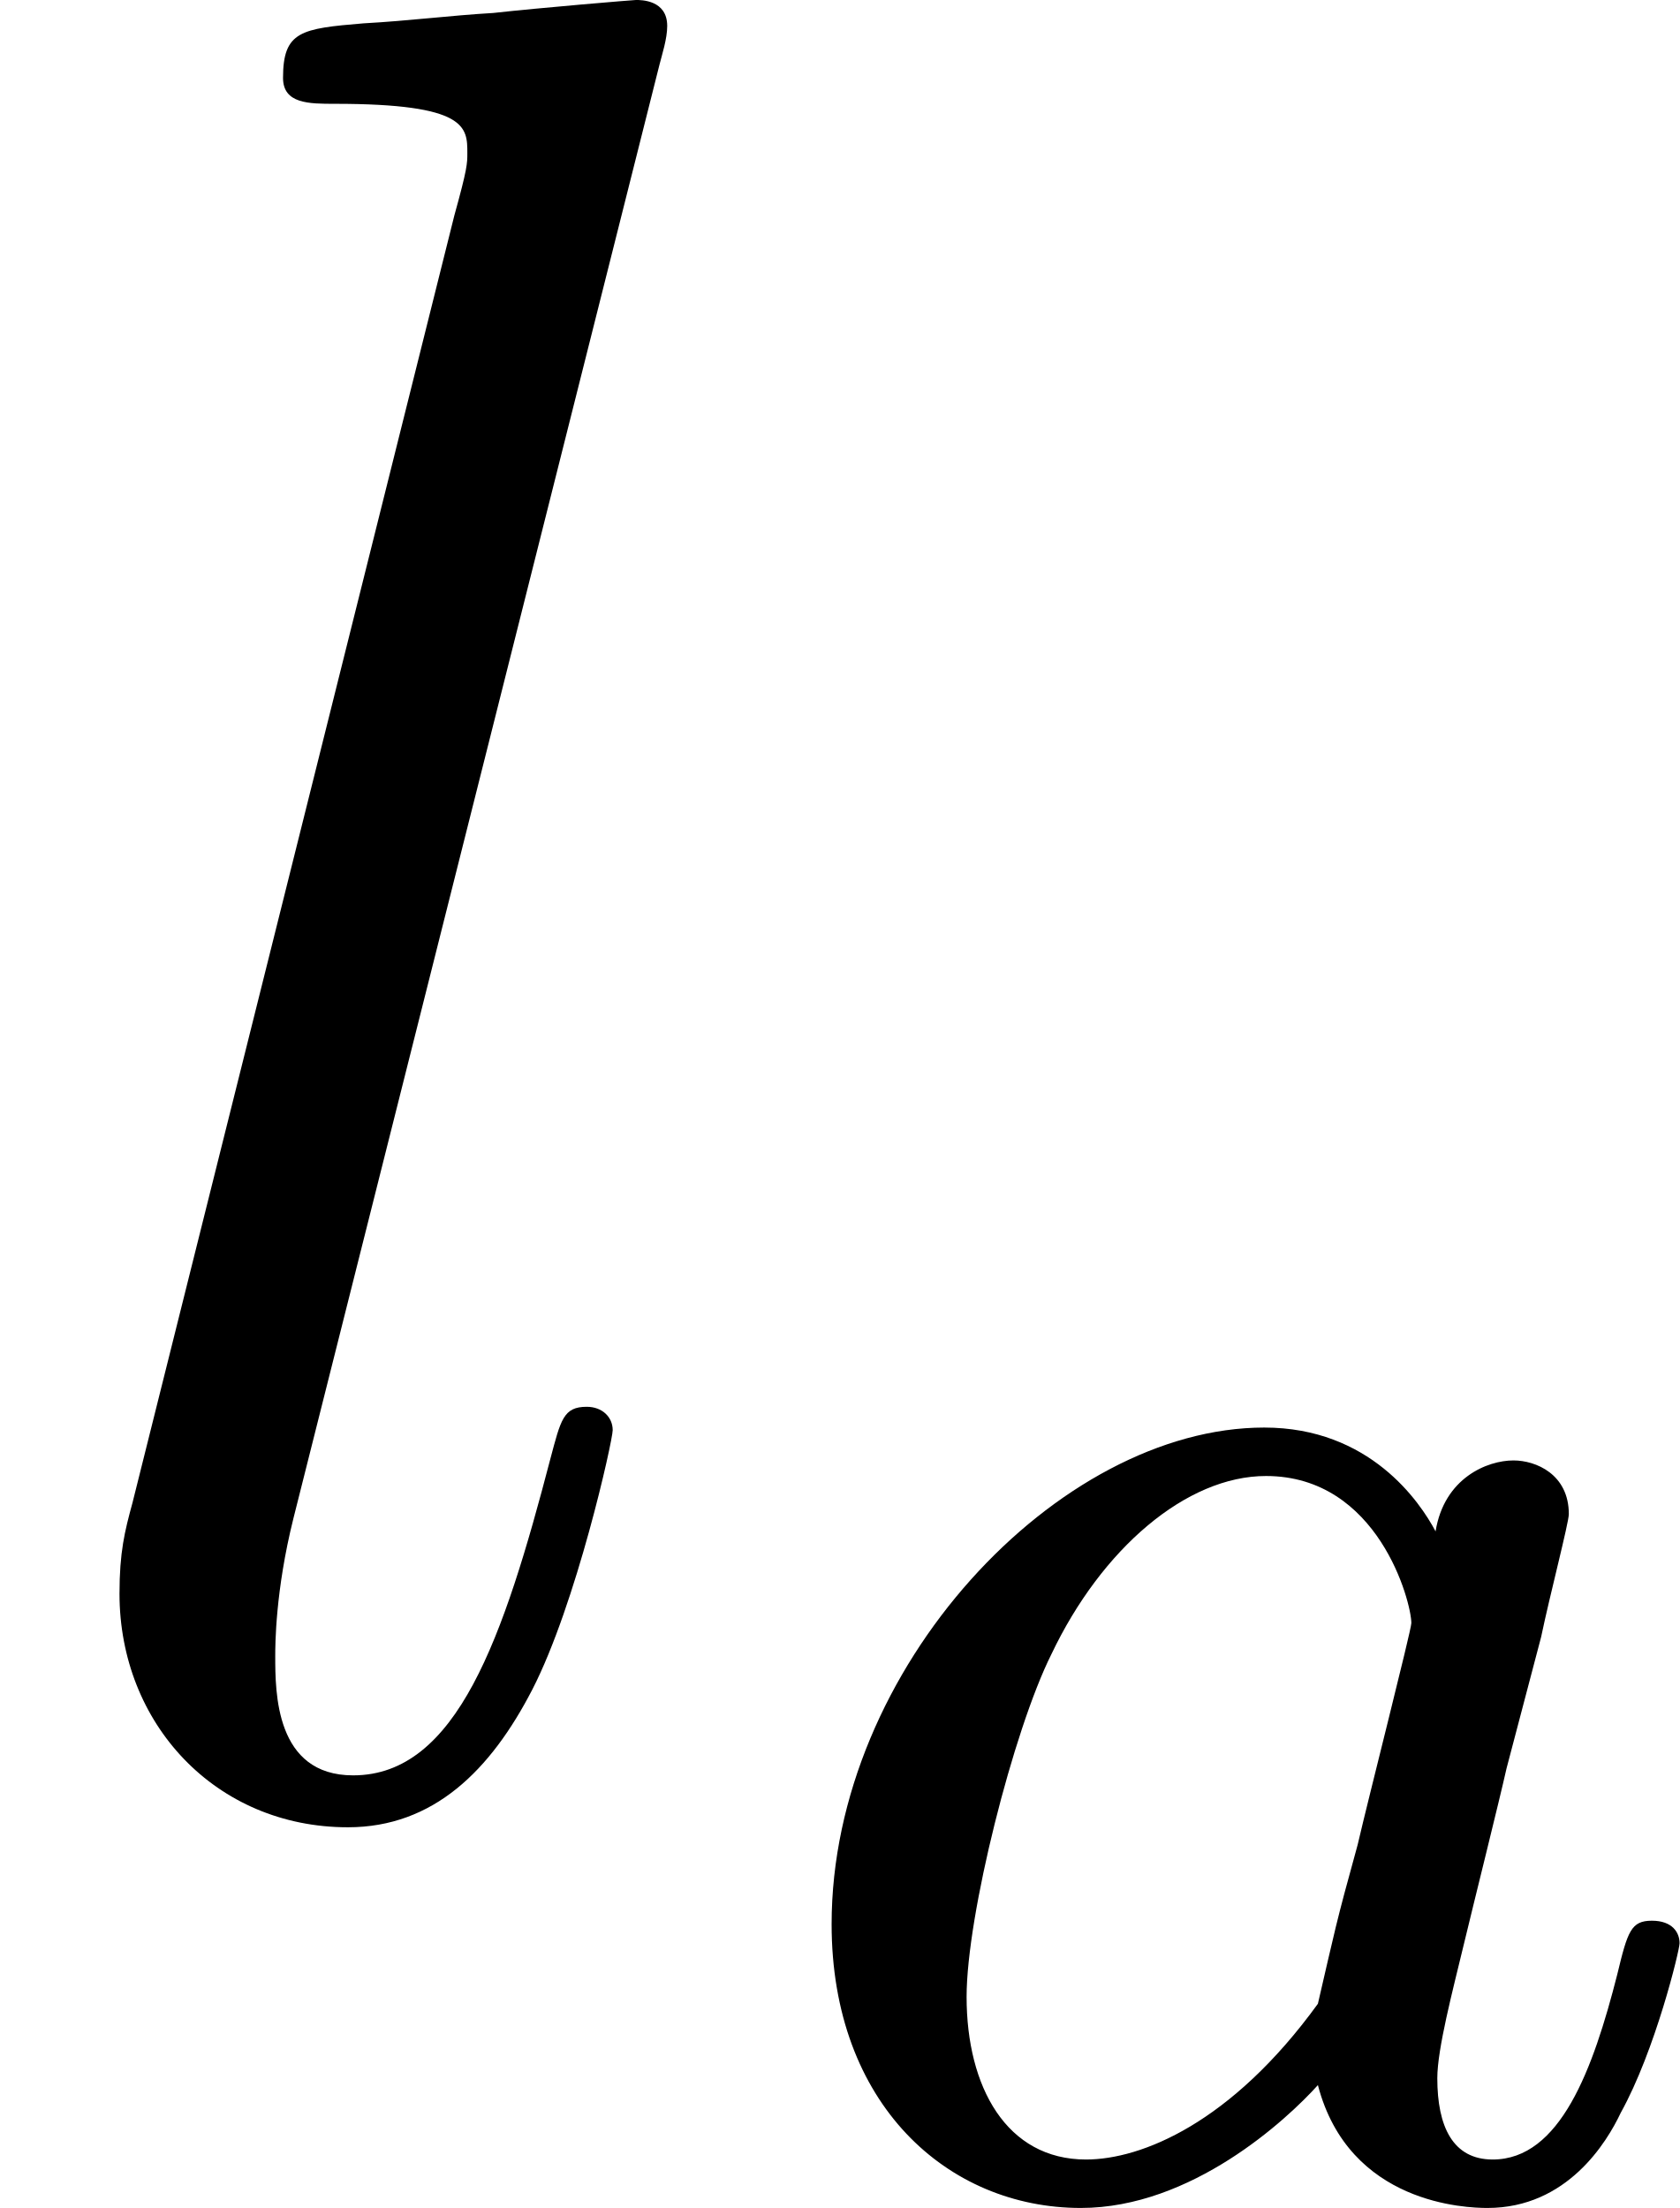
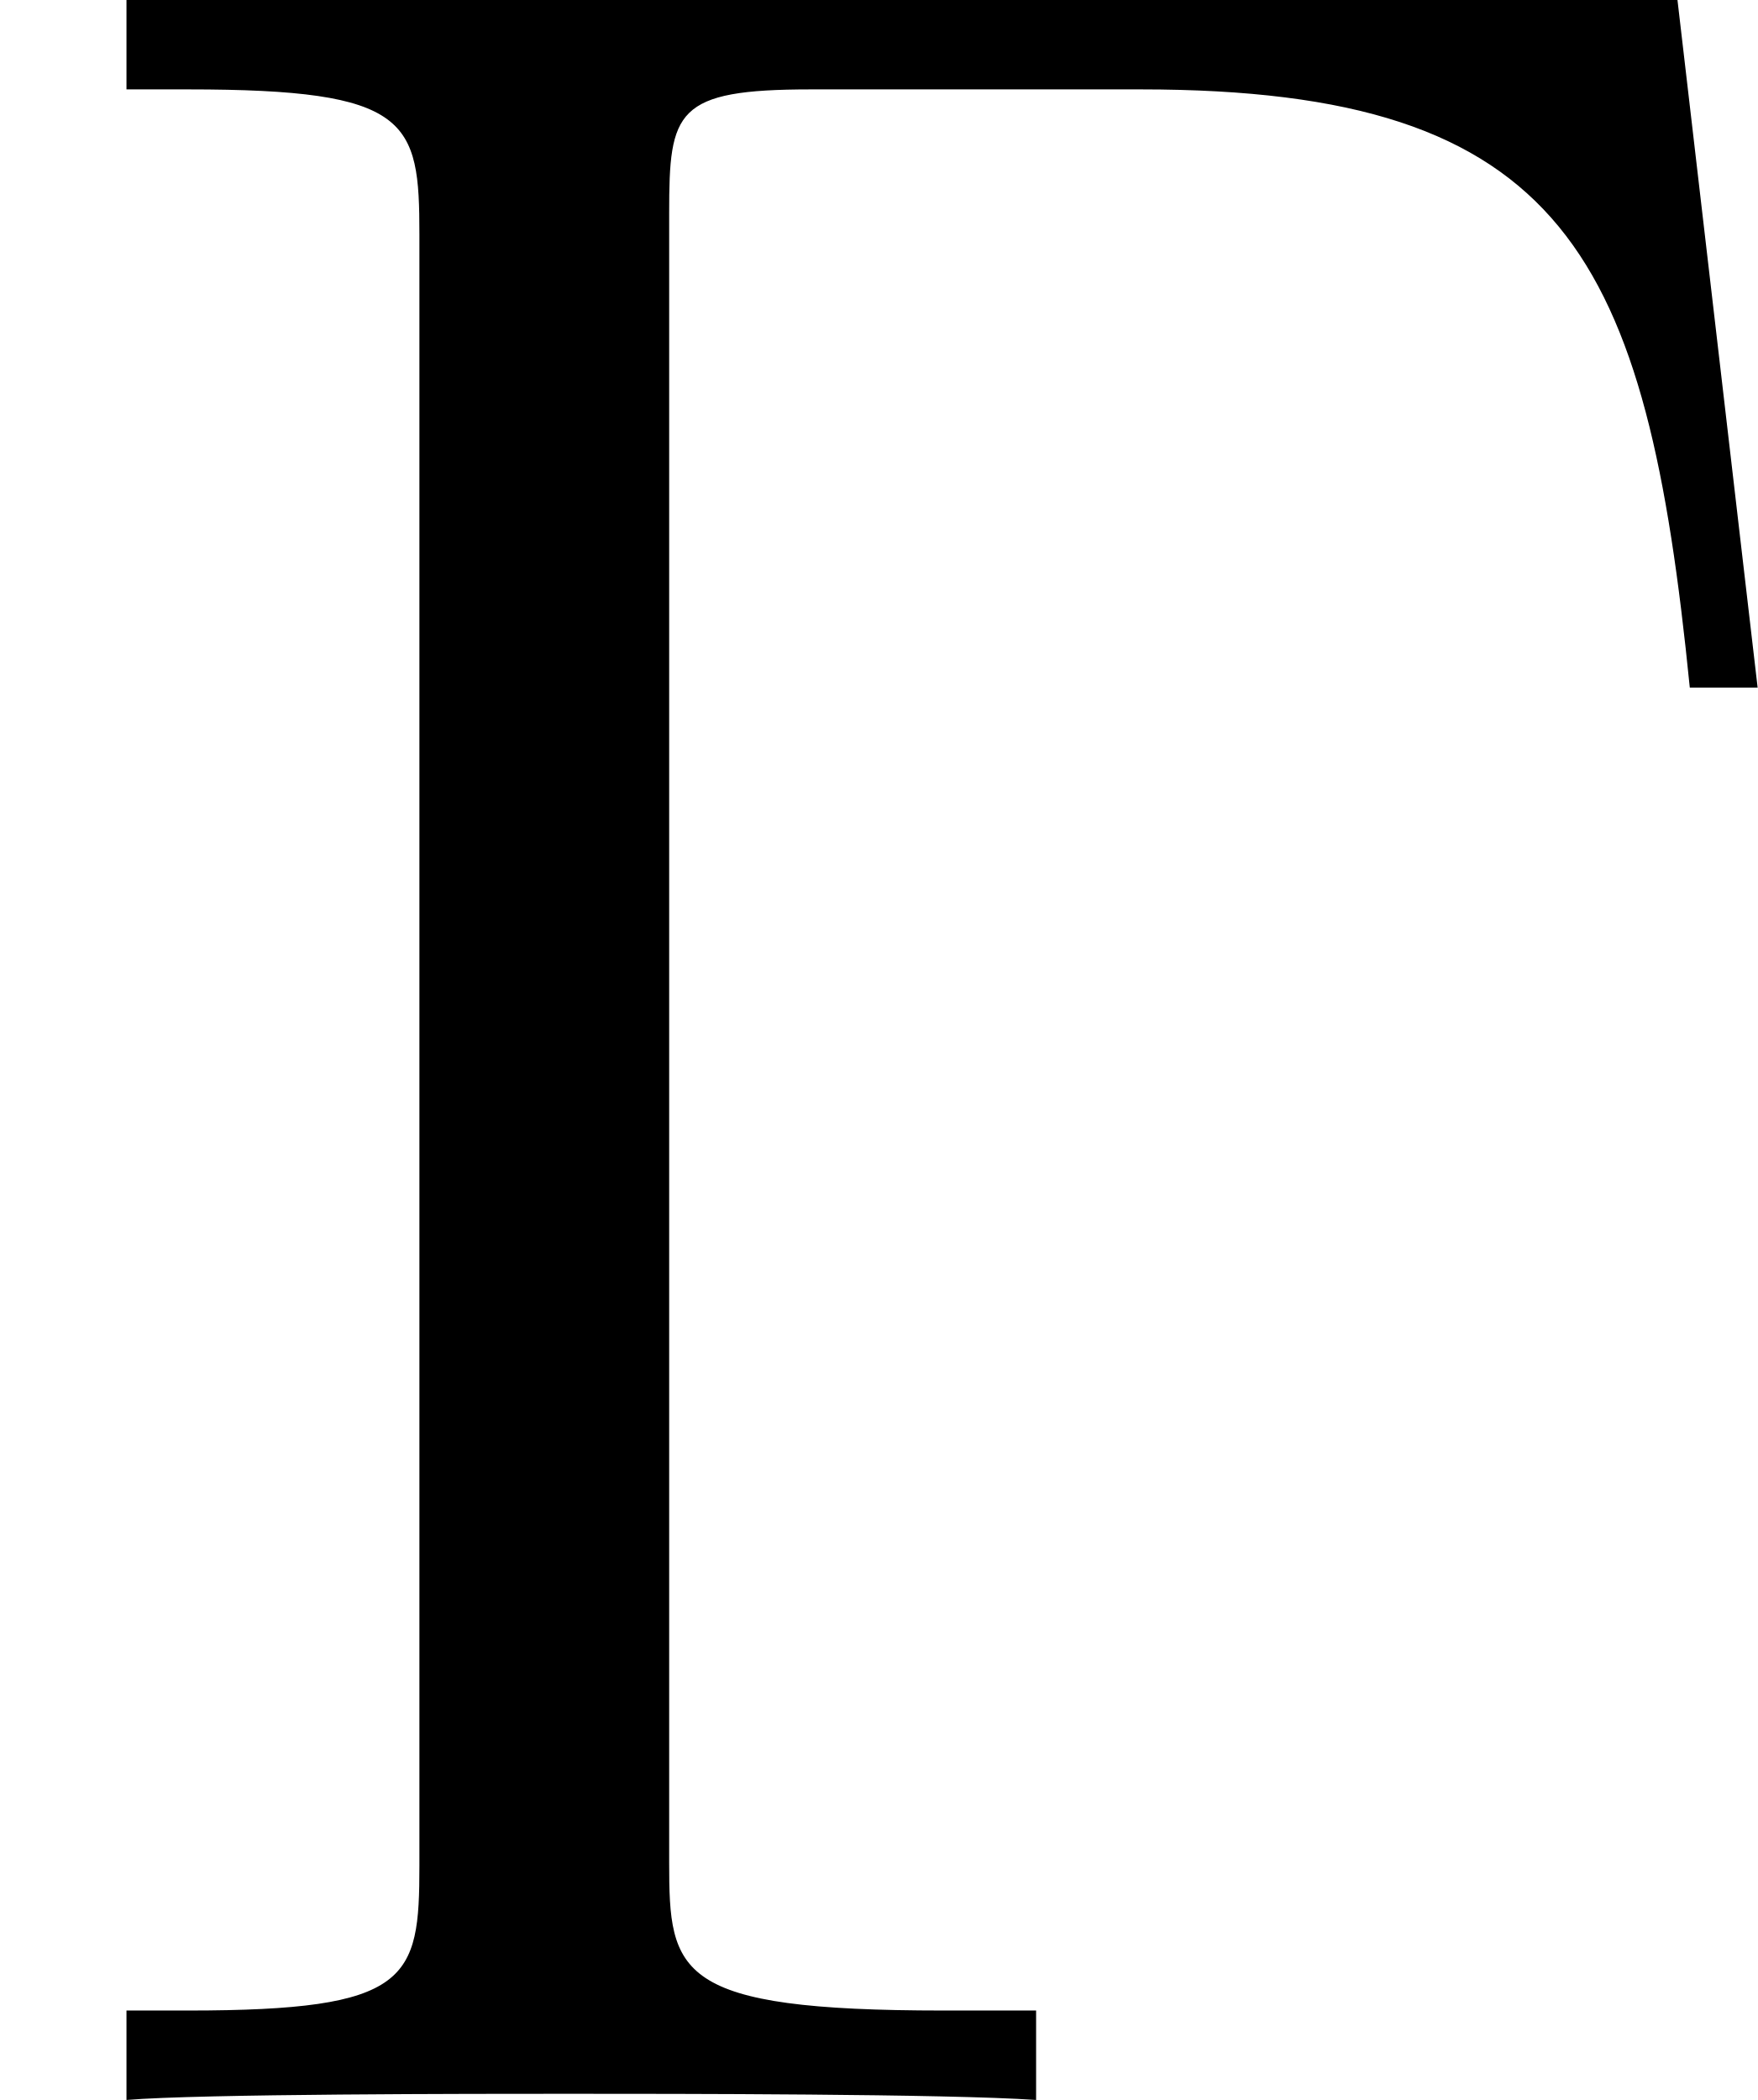
- <svg xmlns="http://www.w3.org/2000/svg" xmlns:xlink="http://www.w3.org/1999/xlink" height="20.34pt" version="1.1" viewBox="457.769 143.805 15.47 20.34" width="15.47pt">
+ <svg xmlns="http://www.w3.org/2000/svg" xmlns:xlink="http://www.w3.org/1999/xlink" height="16.283pt" version="1.1" viewBox="458.937 144.116 13.629 16.283" width="13.629pt">
  <defs>
-     <path d="M3.048 -8.028C3.06 -8.076 3.084 -8.148 3.084 -8.208C3.084 -8.328 2.964 -8.328 2.94 -8.328C2.928 -8.328 2.496 -8.292 2.28 -8.268C2.076 -8.256 1.896 -8.232 1.68 -8.22C1.392 -8.196 1.308 -8.184 1.308 -7.968C1.308 -7.848 1.428 -7.848 1.548 -7.848C2.16 -7.848 2.16 -7.74 2.16 -7.62C2.16 -7.572 2.16 -7.548 2.1 -7.332L0.612 -1.38C0.576 -1.248 0.552 -1.152 0.552 -0.96C0.552 -0.36 0.996 0.12 1.608 0.12C2.004 0.12 2.268 -0.144 2.46 -0.516C2.664 -0.912 2.832 -1.668 2.832 -1.716C2.832 -1.776 2.784 -1.824 2.712 -1.824C2.604 -1.824 2.592 -1.764 2.544 -1.584C2.328 -0.756 2.112 -0.12 1.632 -0.12C1.272 -0.12 1.272 -0.504 1.272 -0.672C1.272 -0.72 1.272 -0.972 1.356 -1.308L3.048 -8.028Z" id="g0-108" />
-     <path d="M3.136 -3.048C3.064 -3.184 2.832 -3.528 2.344 -3.528C1.392 -3.528 0.344 -2.416 0.344 -1.232C0.344 -0.4 0.88 0.08 1.496 0.08C2.008 0.08 2.448 -0.328 2.592 -0.488C2.736 0.064 3.28 0.08 3.376 0.08C3.744 0.08 3.928 -0.224 3.992 -0.36C4.152 -0.648 4.264 -1.112 4.264 -1.144C4.264 -1.192 4.232 -1.248 4.136 -1.248S4.024 -1.2 3.976 -1C3.864 -0.56 3.712 -0.144 3.4 -0.144C3.216 -0.144 3.144 -0.296 3.144 -0.52C3.144 -0.656 3.216 -0.928 3.264 -1.128S3.432 -1.808 3.464 -1.952L3.624 -2.56C3.664 -2.752 3.752 -3.088 3.752 -3.128C3.752 -3.312 3.6 -3.376 3.496 -3.376C3.376 -3.376 3.176 -3.296 3.136 -3.048ZM2.592 -0.864C2.192 -0.312 1.776 -0.144 1.52 -0.144C1.152 -0.144 0.968 -0.48 0.968 -0.896C0.968 -1.272 1.184 -2.128 1.36 -2.48C1.592 -2.968 1.984 -3.304 2.352 -3.304C2.872 -3.304 3.024 -2.72 3.024 -2.624C3.024 -2.592 2.824 -1.808 2.776 -1.6C2.672 -1.224 2.672 -1.208 2.592 -0.864Z" id="g1-97" />
+     <path d="M6.528 -8.172H0.492V-7.824H0.732C1.596 -7.824 1.632 -7.704 1.632 -7.26V-0.912C1.632 -0.468 1.596 -0.348 0.732 -0.348H0.492V0C0.78 -0.024 1.848 -0.024 2.208 -0.024C2.628 -0.024 3.684 -0.024 4.032 0V-0.348H3.672C2.628 -0.348 2.604 -0.492 2.604 -0.924V-7.344C2.604 -7.74 2.628 -7.824 3.156 -7.824H4.44C6.096 -7.824 6.408 -7.176 6.576 -5.496H6.84L6.528 -8.172Z" id="g0-0" />
  </defs>
  <g id="page1" transform="matrix(1.99253 0 0 1.99253 0 0)">
-     <use x="229.743" xlink:href="#g0-108" y="80.5" />
-     <use x="233.243" xlink:href="#g1-97" y="82.3" />
+     <use x="230.329" xlink:href="#g0-0" y="80.5" />
  </g>
</svg>
